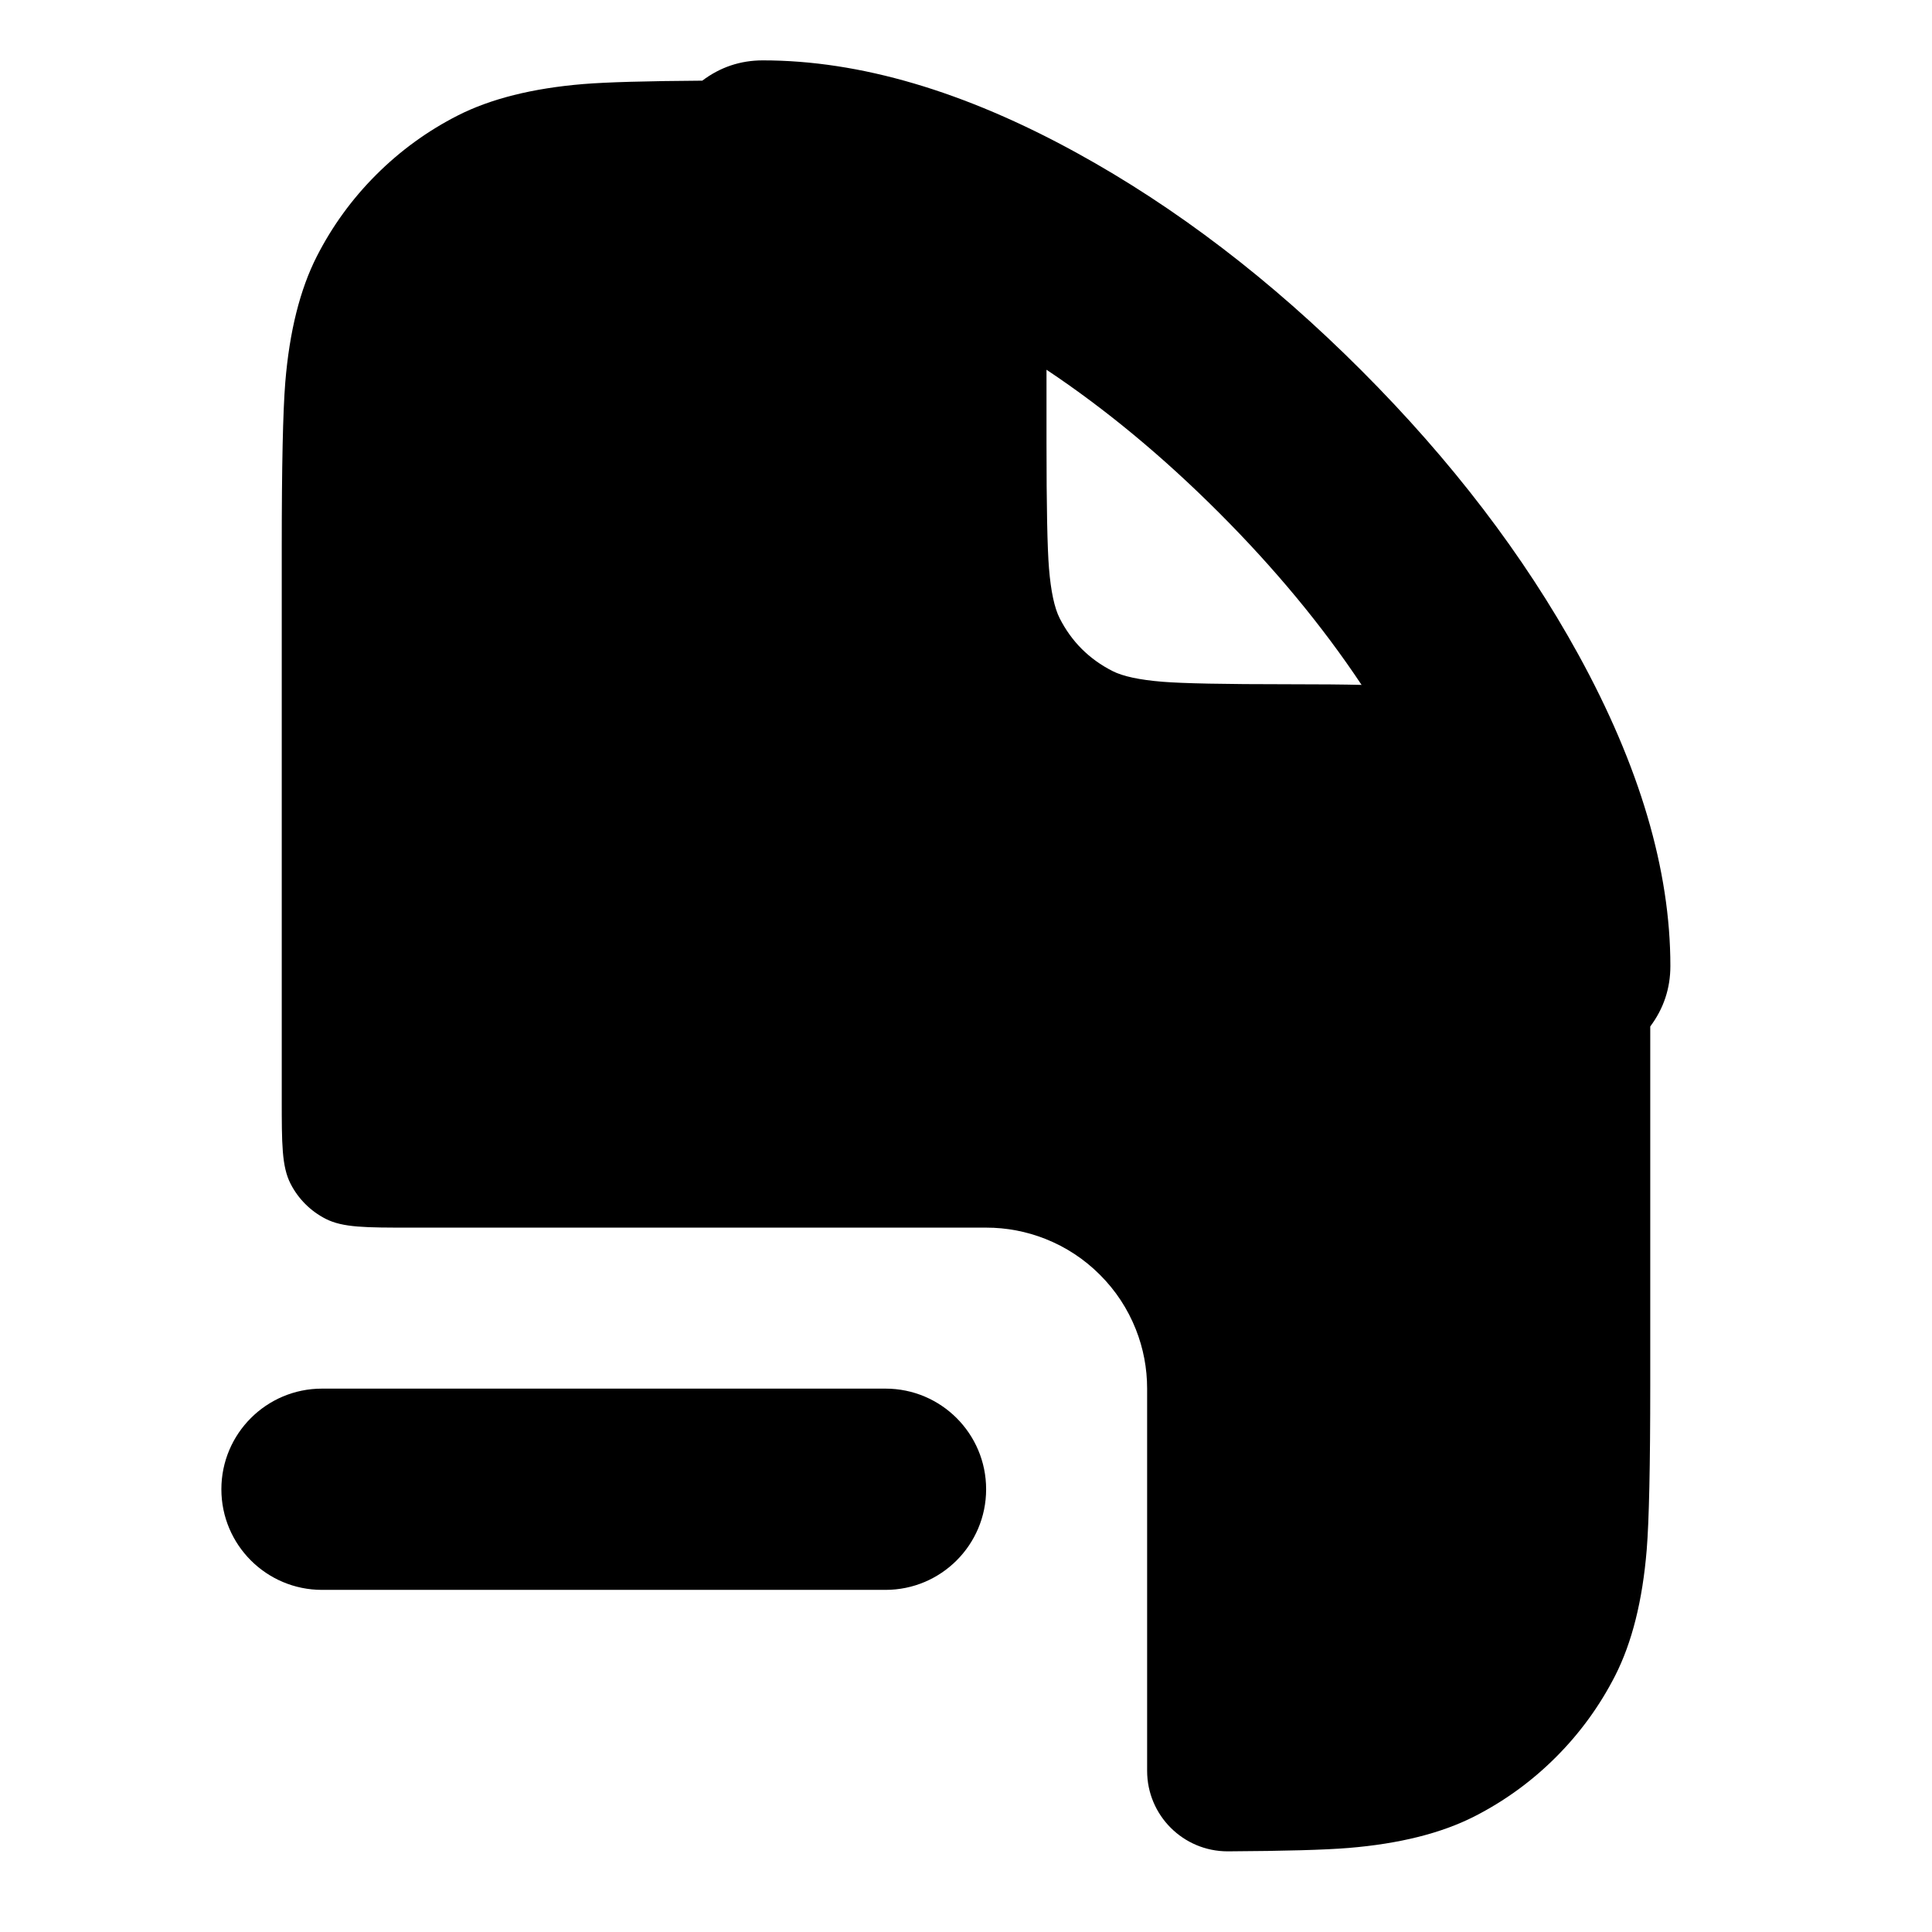
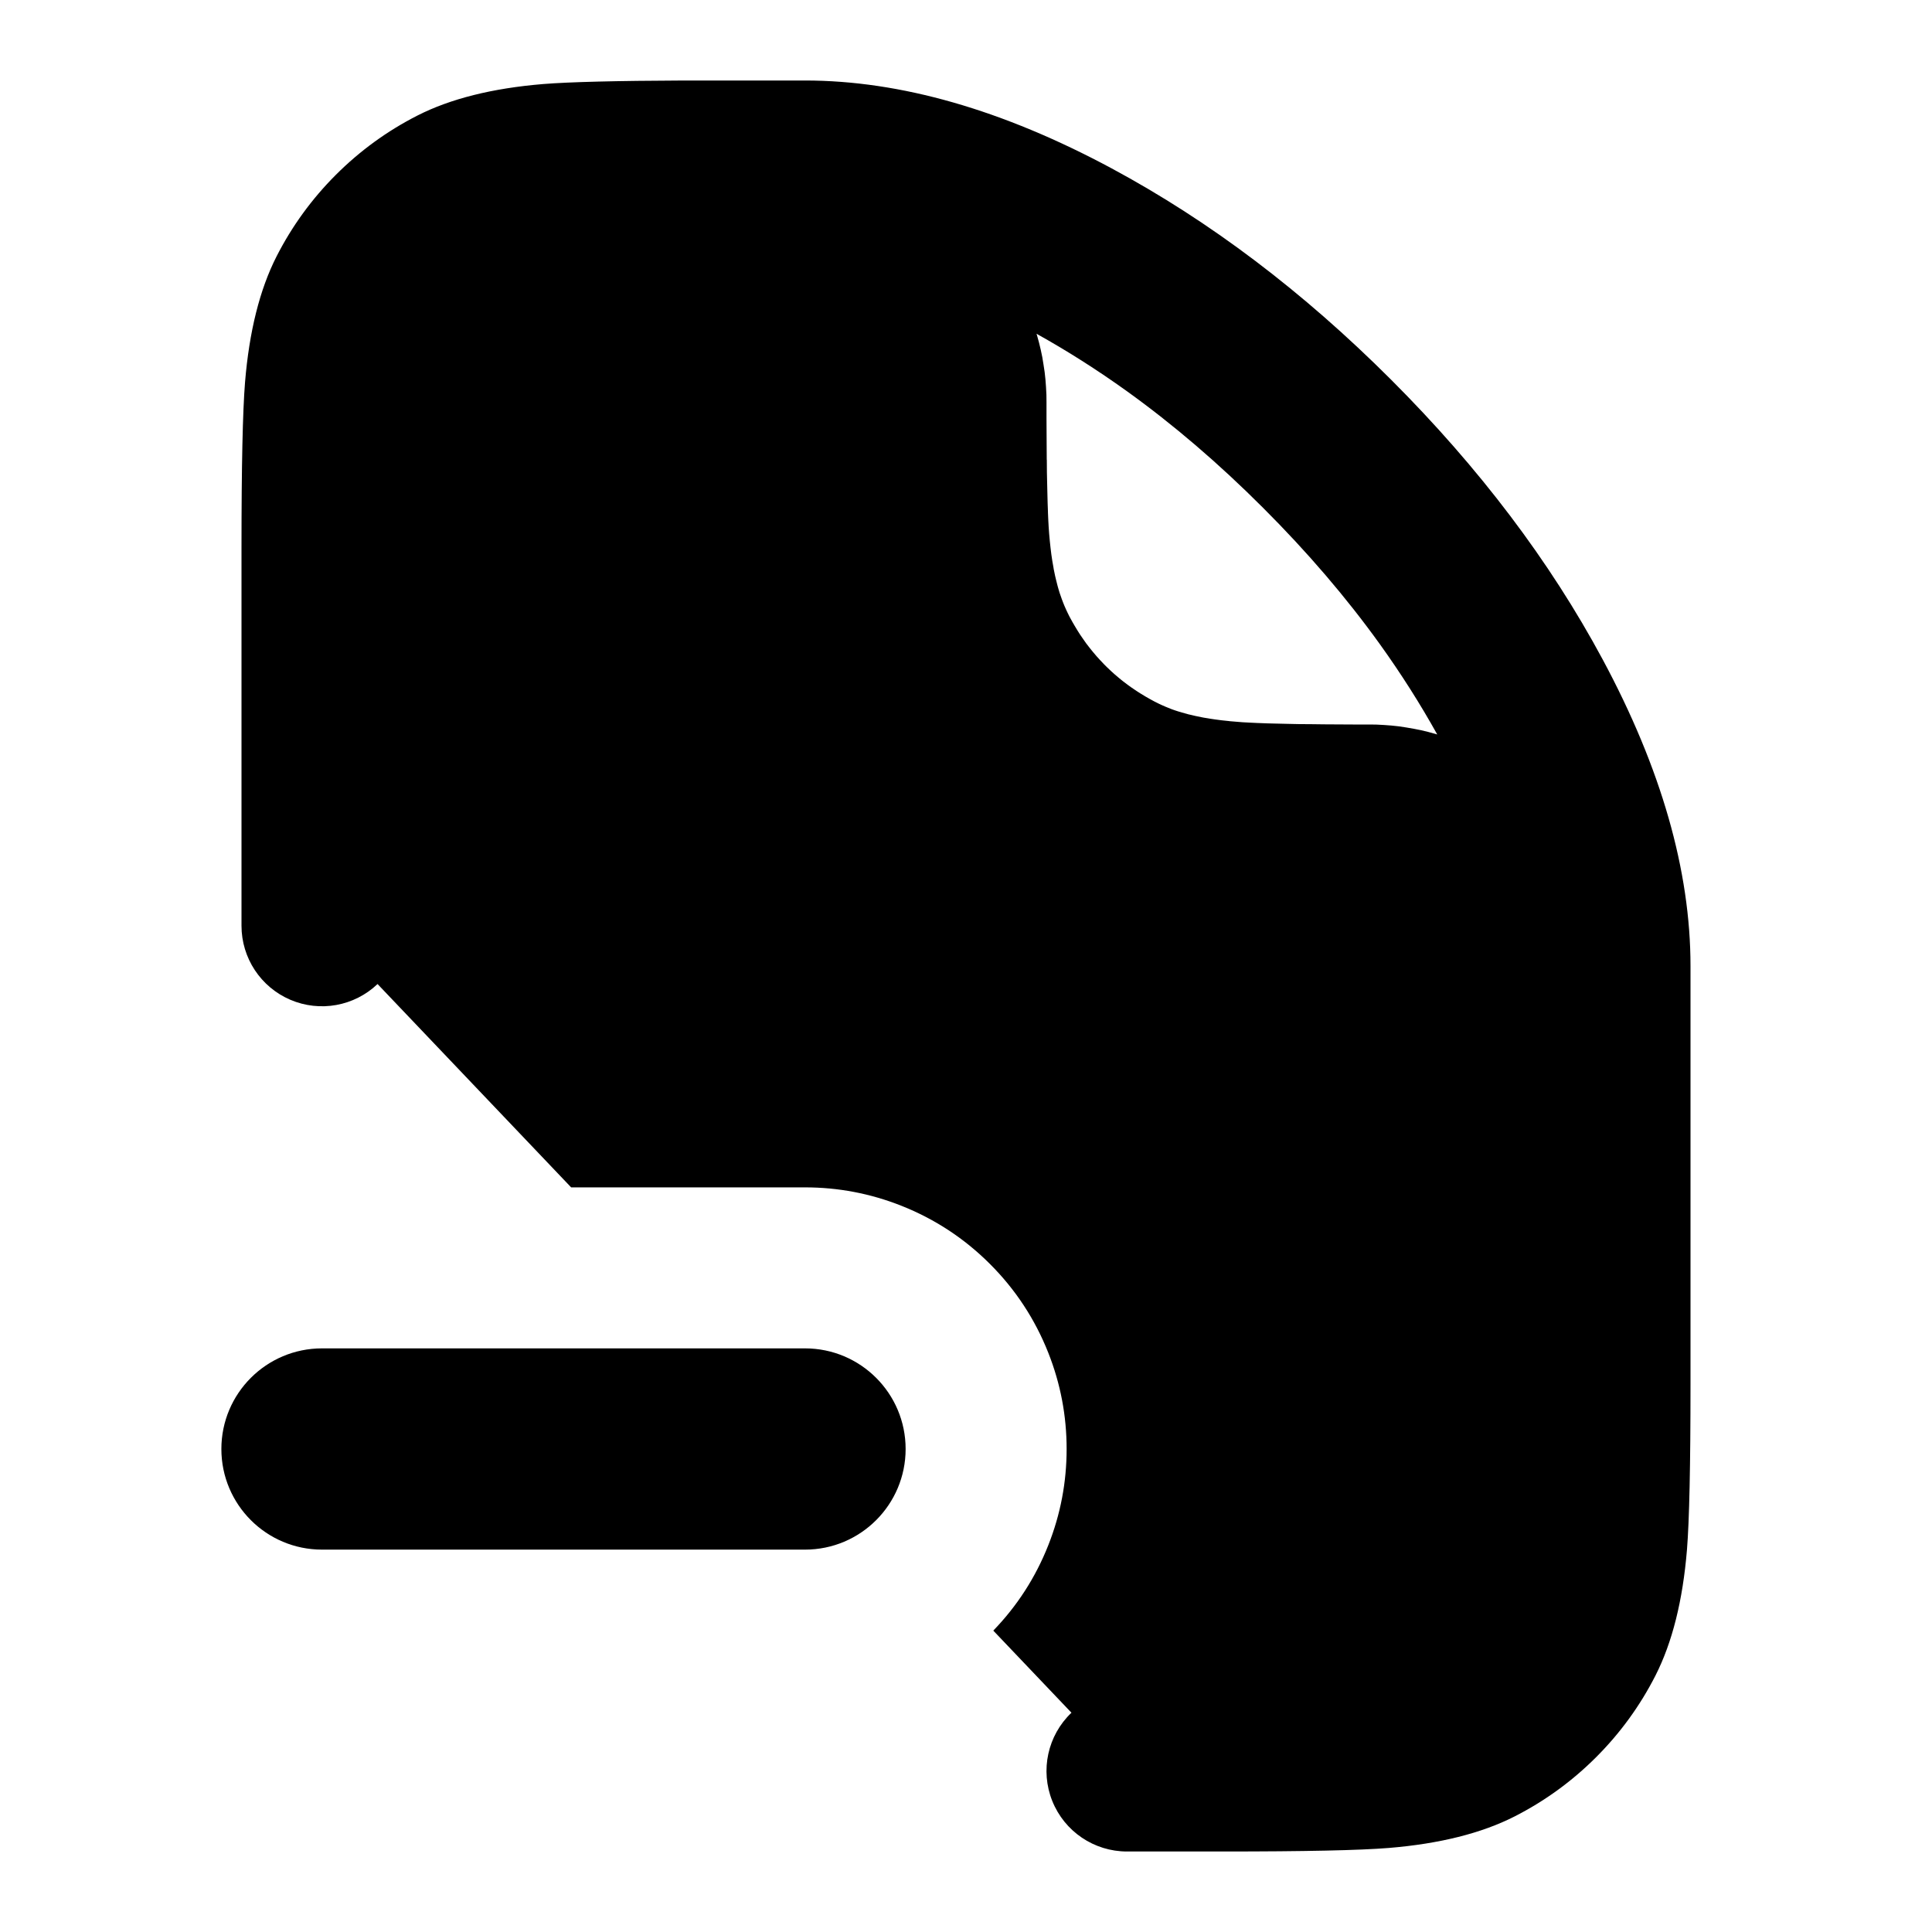
<svg xmlns="http://www.w3.org/2000/svg" width="24" height="24" viewBox="0 0 24 24" fill="currentColor" fill-rule="evenodd">
-   <path d="M9.476.75q1.807 0 3.898 1.148Q15.226 2.915 16.91 4.6q1.68 1.681 2.696 3.529Q20.75 10.211 20.75 12q0 .417-.25.751V17.2q0 1.511-.044 2.052-.078.947-.392 1.564-.288.564-.736 1.012t-1.012.736q-.617.314-1.564.392-.438.036-1.496.042h-.006a1 1 0 0 1-1-1V17.25q0-.381-.14-.736-.153-.385-.446-.678t-.678-.446q-.355-.14-.736-.14H5.1c-.56 0-.84 0-1.054-.109a1 1 0 0 1-.437-.437C3.5 14.49 3.5 14.21 3.5 13.65V6.8q0-1.511.044-2.052.078-.947.392-1.564.288-.564.736-1.012t1.012-.736q.617-.314 1.564-.392.431-.035 1.476-.042.334-.252.752-.252M13 4.593V5.5q0 1.184.031 1.56.035.429.133.621.221.434.656.655.191.098.62.133.376.031 1.56.031.587 0 .914.008-.731-1.099-1.773-2.141T13 4.593M4 17.25h7a1.25 1.25 0 0 1 0 2.5H4a1.25 1.25 0 0 1 0-2.5" />
+   <path d="M21 13.75V12q0-1.777-1.091-3.808-.984-1.831-2.627-3.474t-3.474-2.627Q11.777 1 10 1H8.5q-1.266.005-1.752.044-.947.078-1.564.392-.564.288-1.012.736t-.736 1.012q-.314.617-.392 1.564Q3 5.289 3 6.8v4.7a1 1 0 0 0 1.69.724l2.405 2.526H10q.62 0 1.196.228.626.248 1.102.724t.724 1.102q.228.576.228 1.196t-.228 1.196q-.237.599-.683 1.06l.971 1.02A1 1 0 0 0 14 23h1.2q1.511 0 2.052-.044.947-.078 1.564-.392.564-.288 1.012-.736t.736-1.012q.314-.617.392-1.564Q21 18.711 21 17.2zm-8.118-9.585-.006-.019q.57.317 1.122.713.869.625 1.693 1.45.825.824 1.45 1.693.396.552.713 1.122l-.019-.006-.091-.025-.091-.022q-.045-.01-.091-.018l-.092-.016-.092-.014-.093-.01-.094-.007-.095-.005L16.999 9h-.194l-.184-.001-.172-.001-.162-.002-.151-.001-.14-.003-.127-.003h-.004l-.12-.003-.106-.004h-.005l-.103-.005-.095-.005-.086-.007-.072-.006-.008-.001-.007-.001-.086-.009-.084-.011-.06-.009-.023-.004-.056-.009-.026-.005-.053-.011-.029-.006-.05-.012-.032-.007-.046-.013-.036-.01-.044-.013-.04-.013-.04-.014-.045-.018-.037-.015-.05-.022-.034-.016-.048-.024-.068-.037q-.023-.012-.047-.027l-.068-.041-.043-.028-.065-.044-.043-.031-.062-.047-.042-.034-.059-.05-.04-.036-.056-.053-.038-.038-.05-.053-.04-.044-.05-.059-.033-.041-.048-.062-.03-.043-.045-.065-.028-.044-.041-.068-.025-.043-.039-.071-.024-.049-.016-.034-.022-.05-.015-.037-.017-.045-.028-.08-.013-.044-.01-.035-.012-.047-.008-.032-.012-.05-.006-.029-.011-.053-.004-.026-.01-.056-.004-.023-.012-.081-.01-.082-.009-.084-.008-.088-.006-.084-.005-.091-.004-.091v-.009l-.004-.109-.003-.119-.003-.13-.003-.135v-.007l-.001-.144-.001-.004v-.001l-.001-.16-.001-.172L13 5.198V5l-.001-.096-.005-.094v-.001l-.007-.094-.01-.093-.014-.092-.015-.092-.019-.091-.022-.091zM10 16.75H4a1.25 1.25 0 0 0 0 2.5h6a1.25 1.25 0 0 0 0-2.5" />
</svg>
